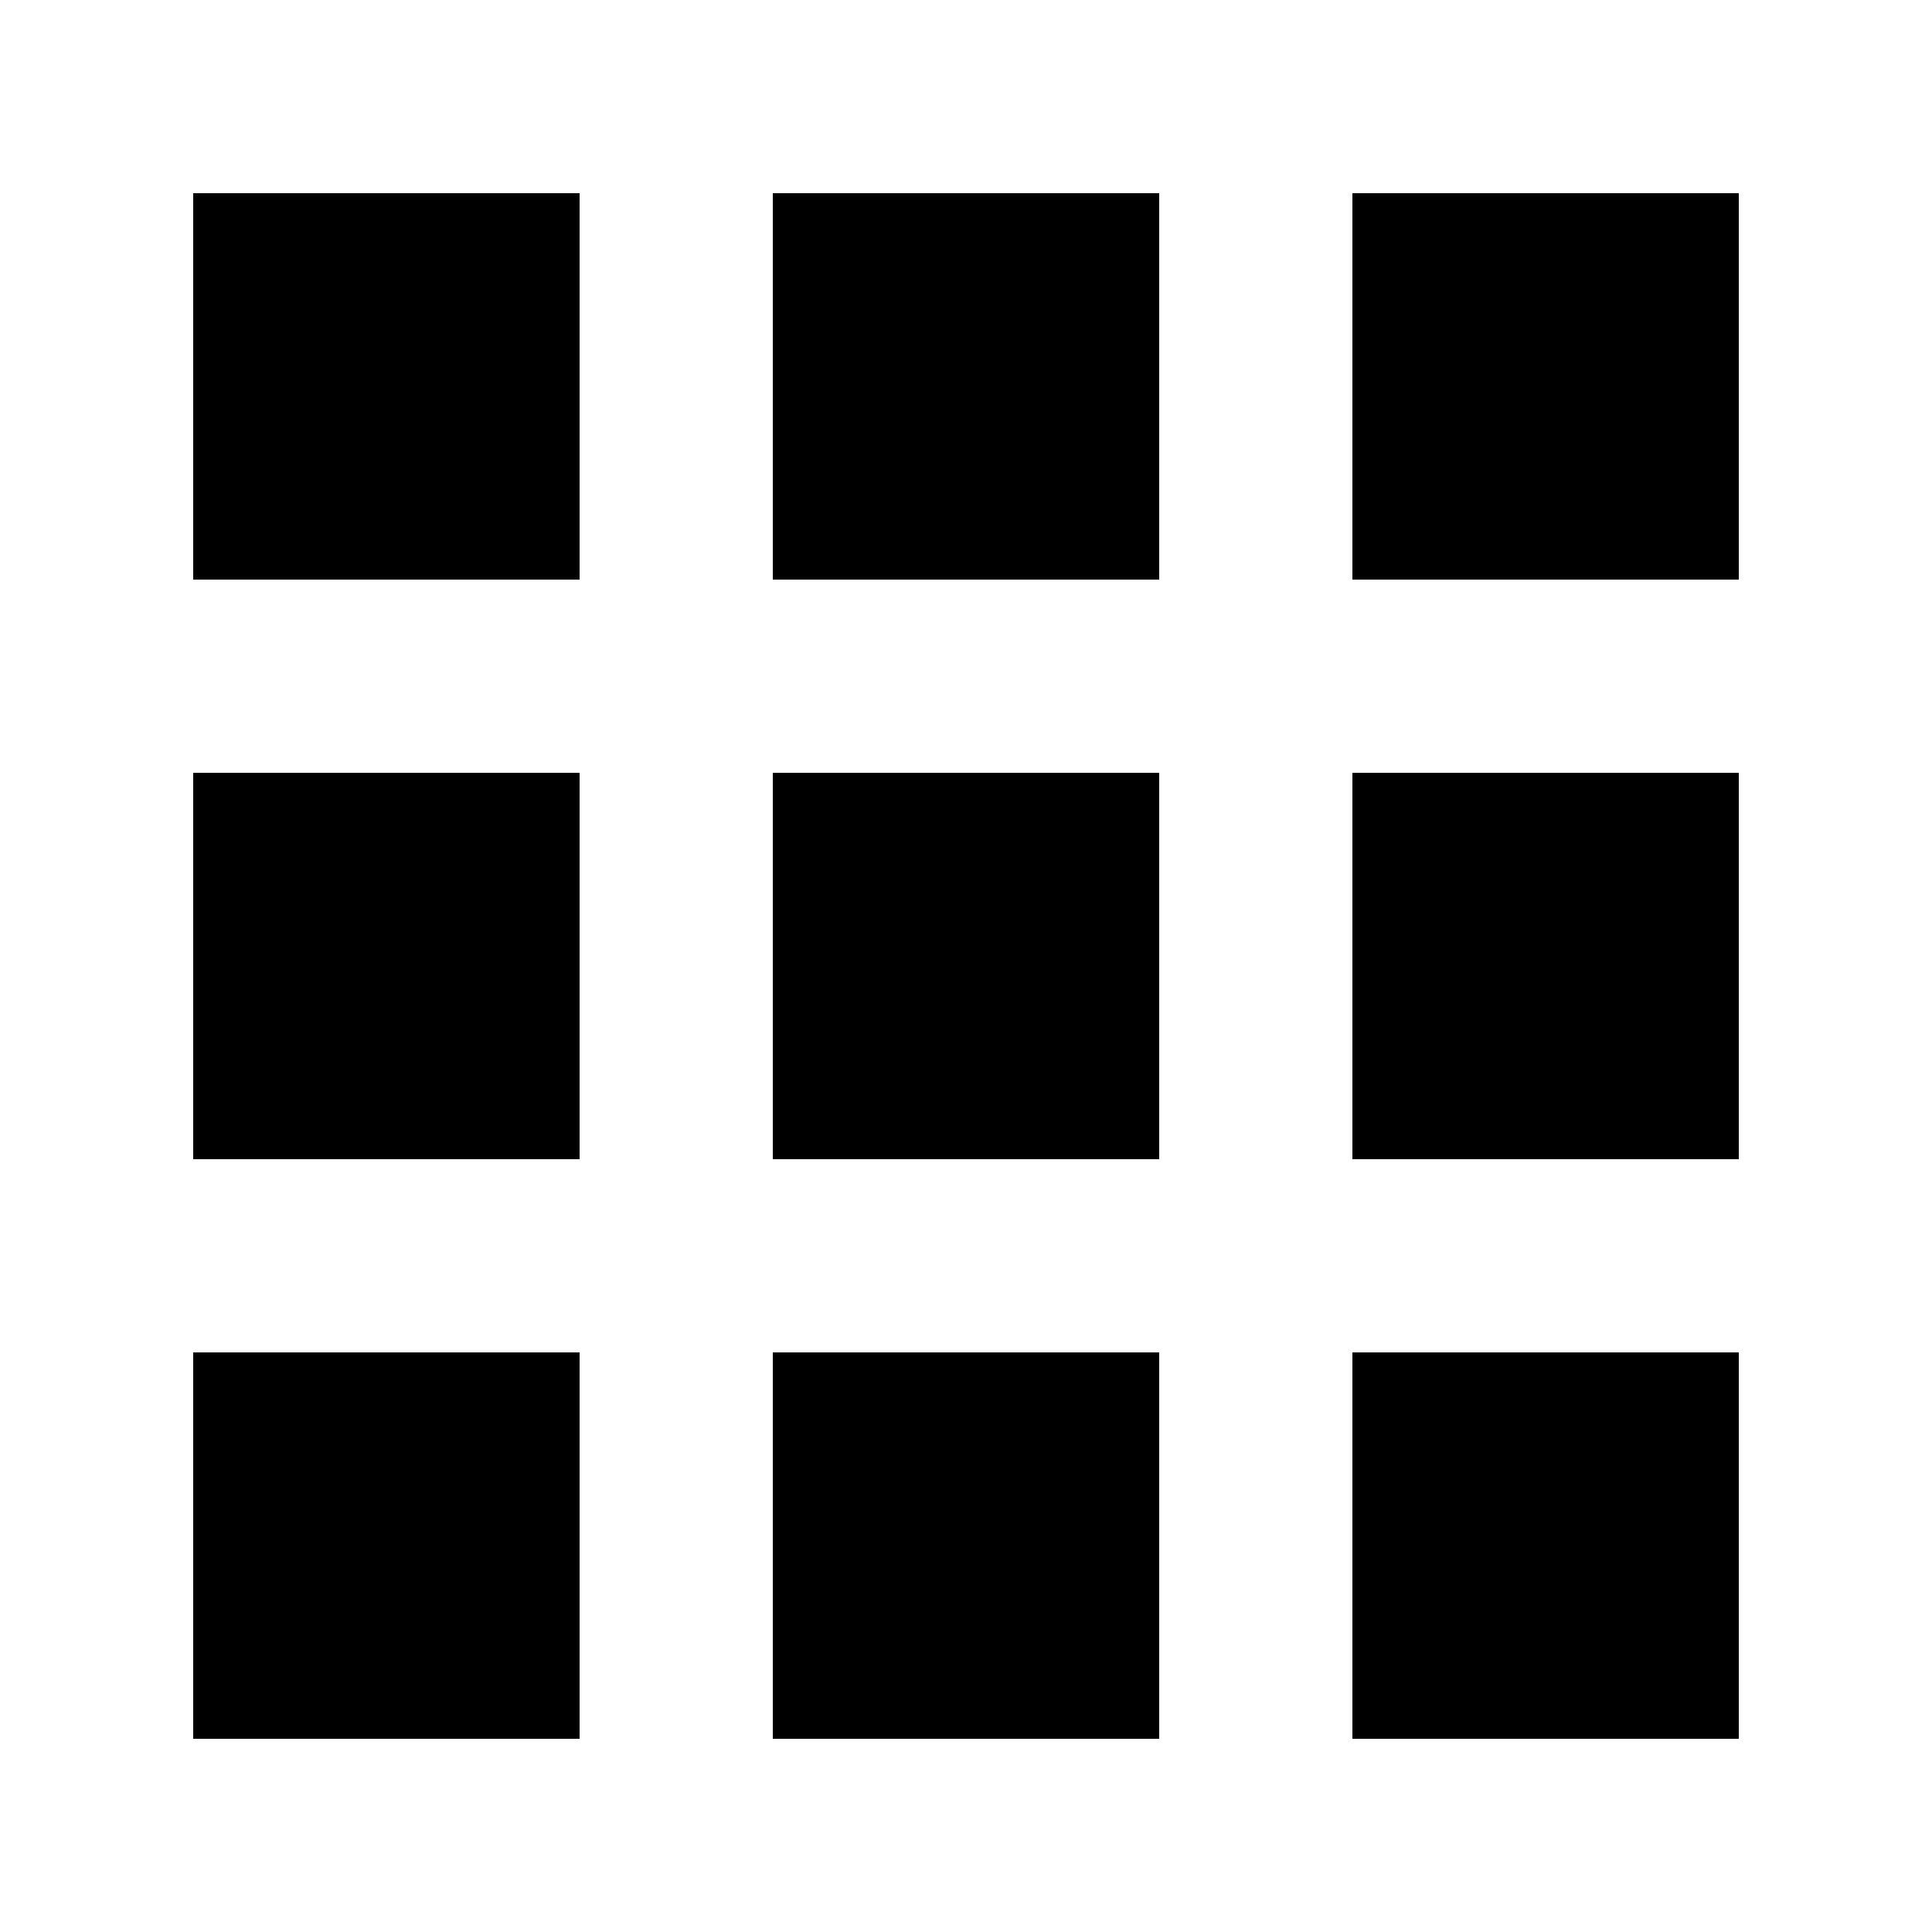
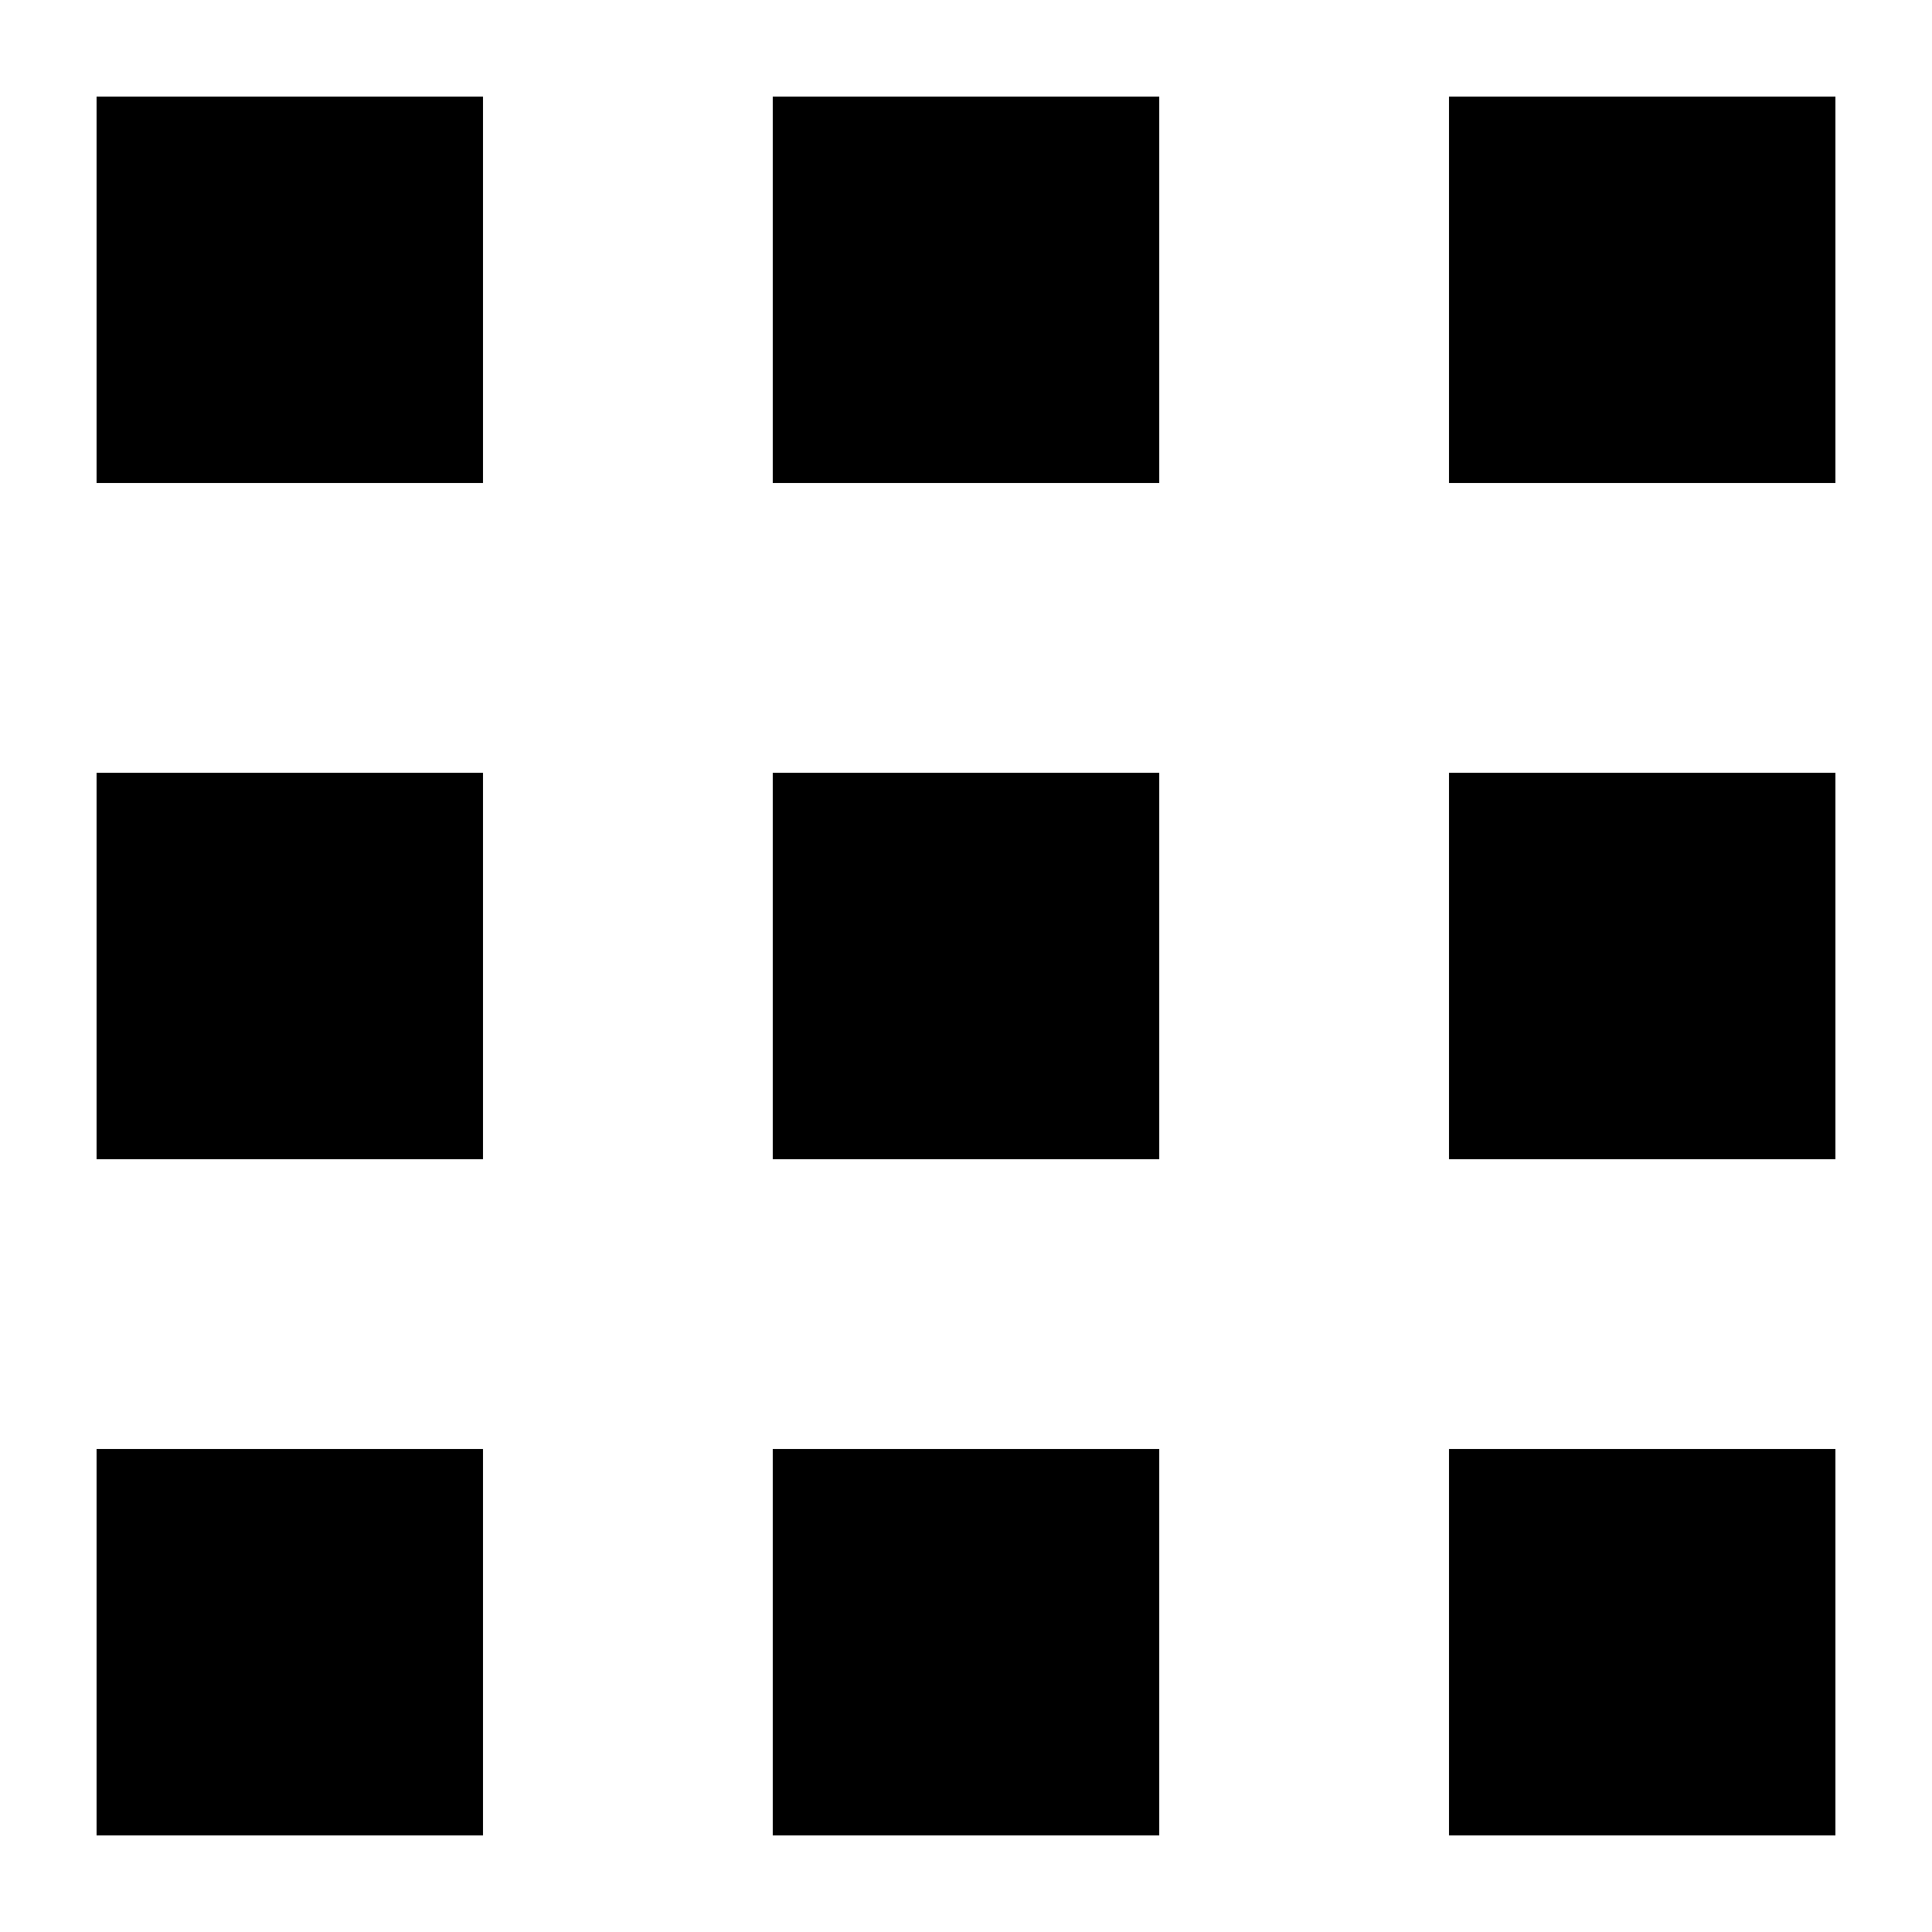
<svg xmlns="http://www.w3.org/2000/svg" viewBox="0 0 20 20">
  <g id="Layer_1" data-name="Layer 1">
-     <path d="M2,6H6V2H2ZM8,6h4V2H8Zm6-4V6h4V2ZM2,12H6V8H2Zm6,0h4V8H8Zm6,0h4V8H14ZM2,18H6V14H2Zm6,0h4V14H8Zm6,0h4V14H14Z" />
+     <path d="M1,19H5V15H1Zm7,0h4V15H8Zm7,0h4V15H15ZM1,12H5V8H1Zm7,0h4V8H8Zm7,0h4V8H15ZM1,5H5V1H1ZM8,5h4V1H8Zm7-4V5h4V1Z" />
  </g>
</svg>
